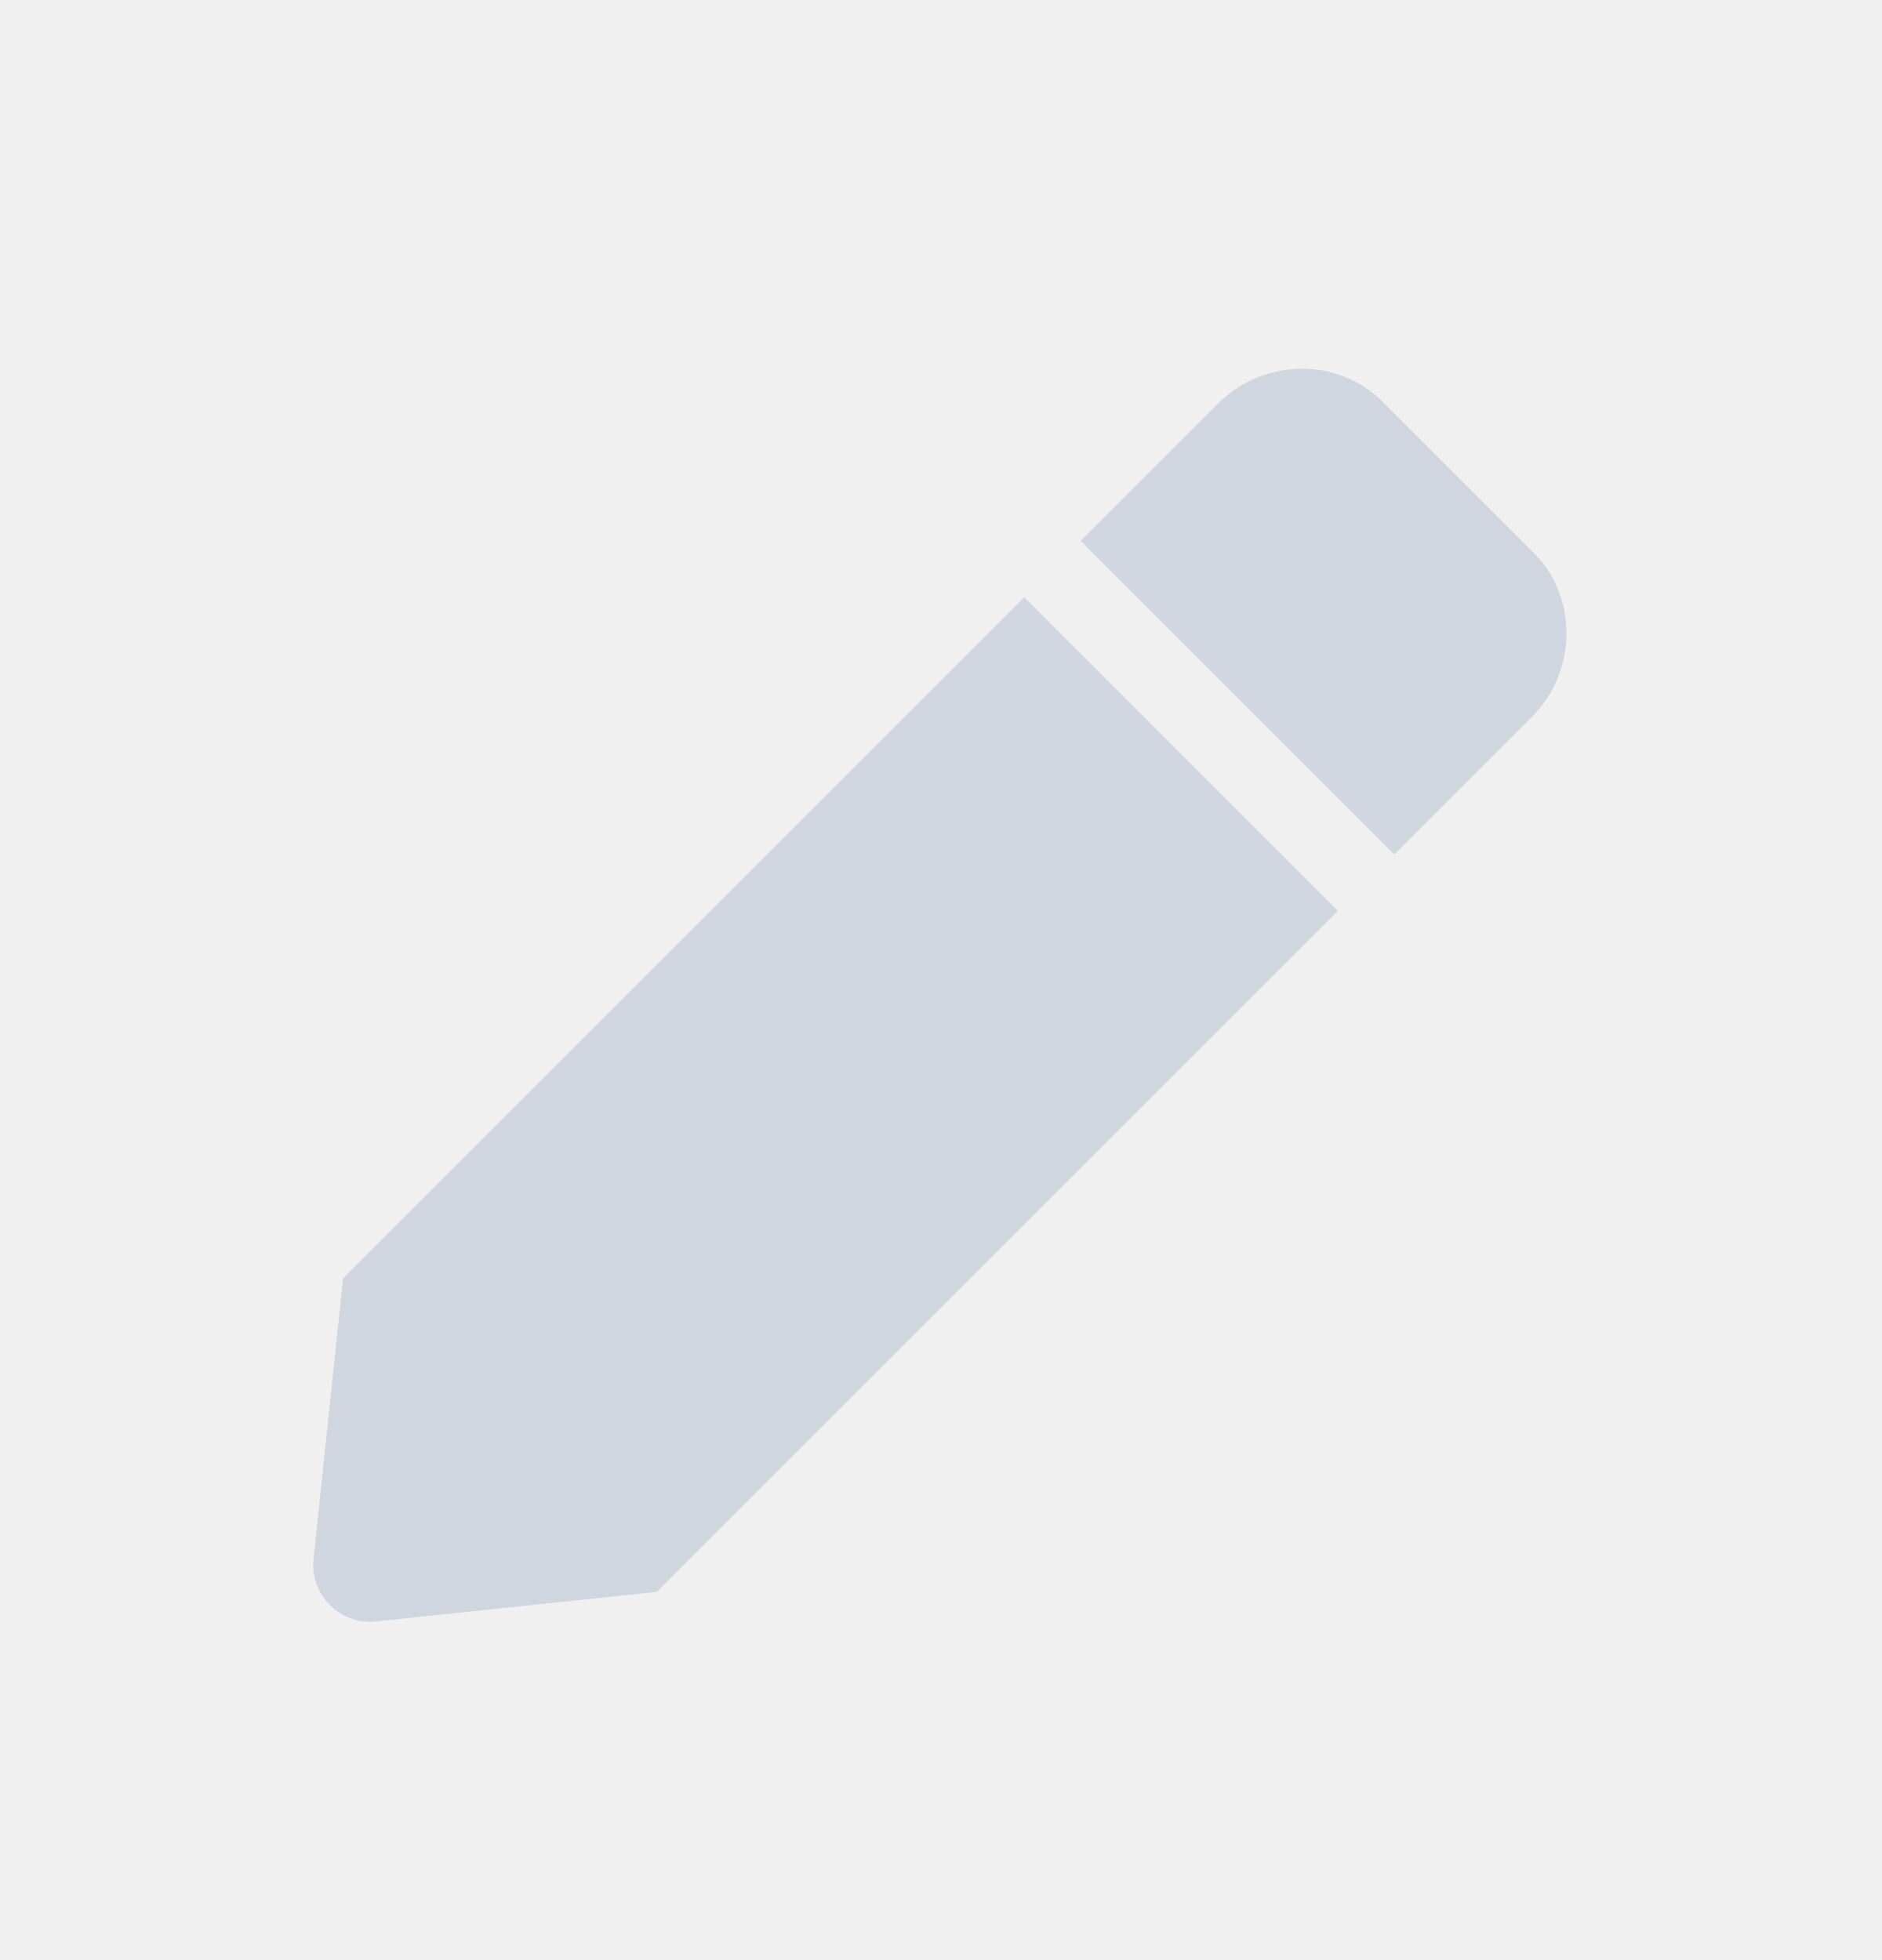
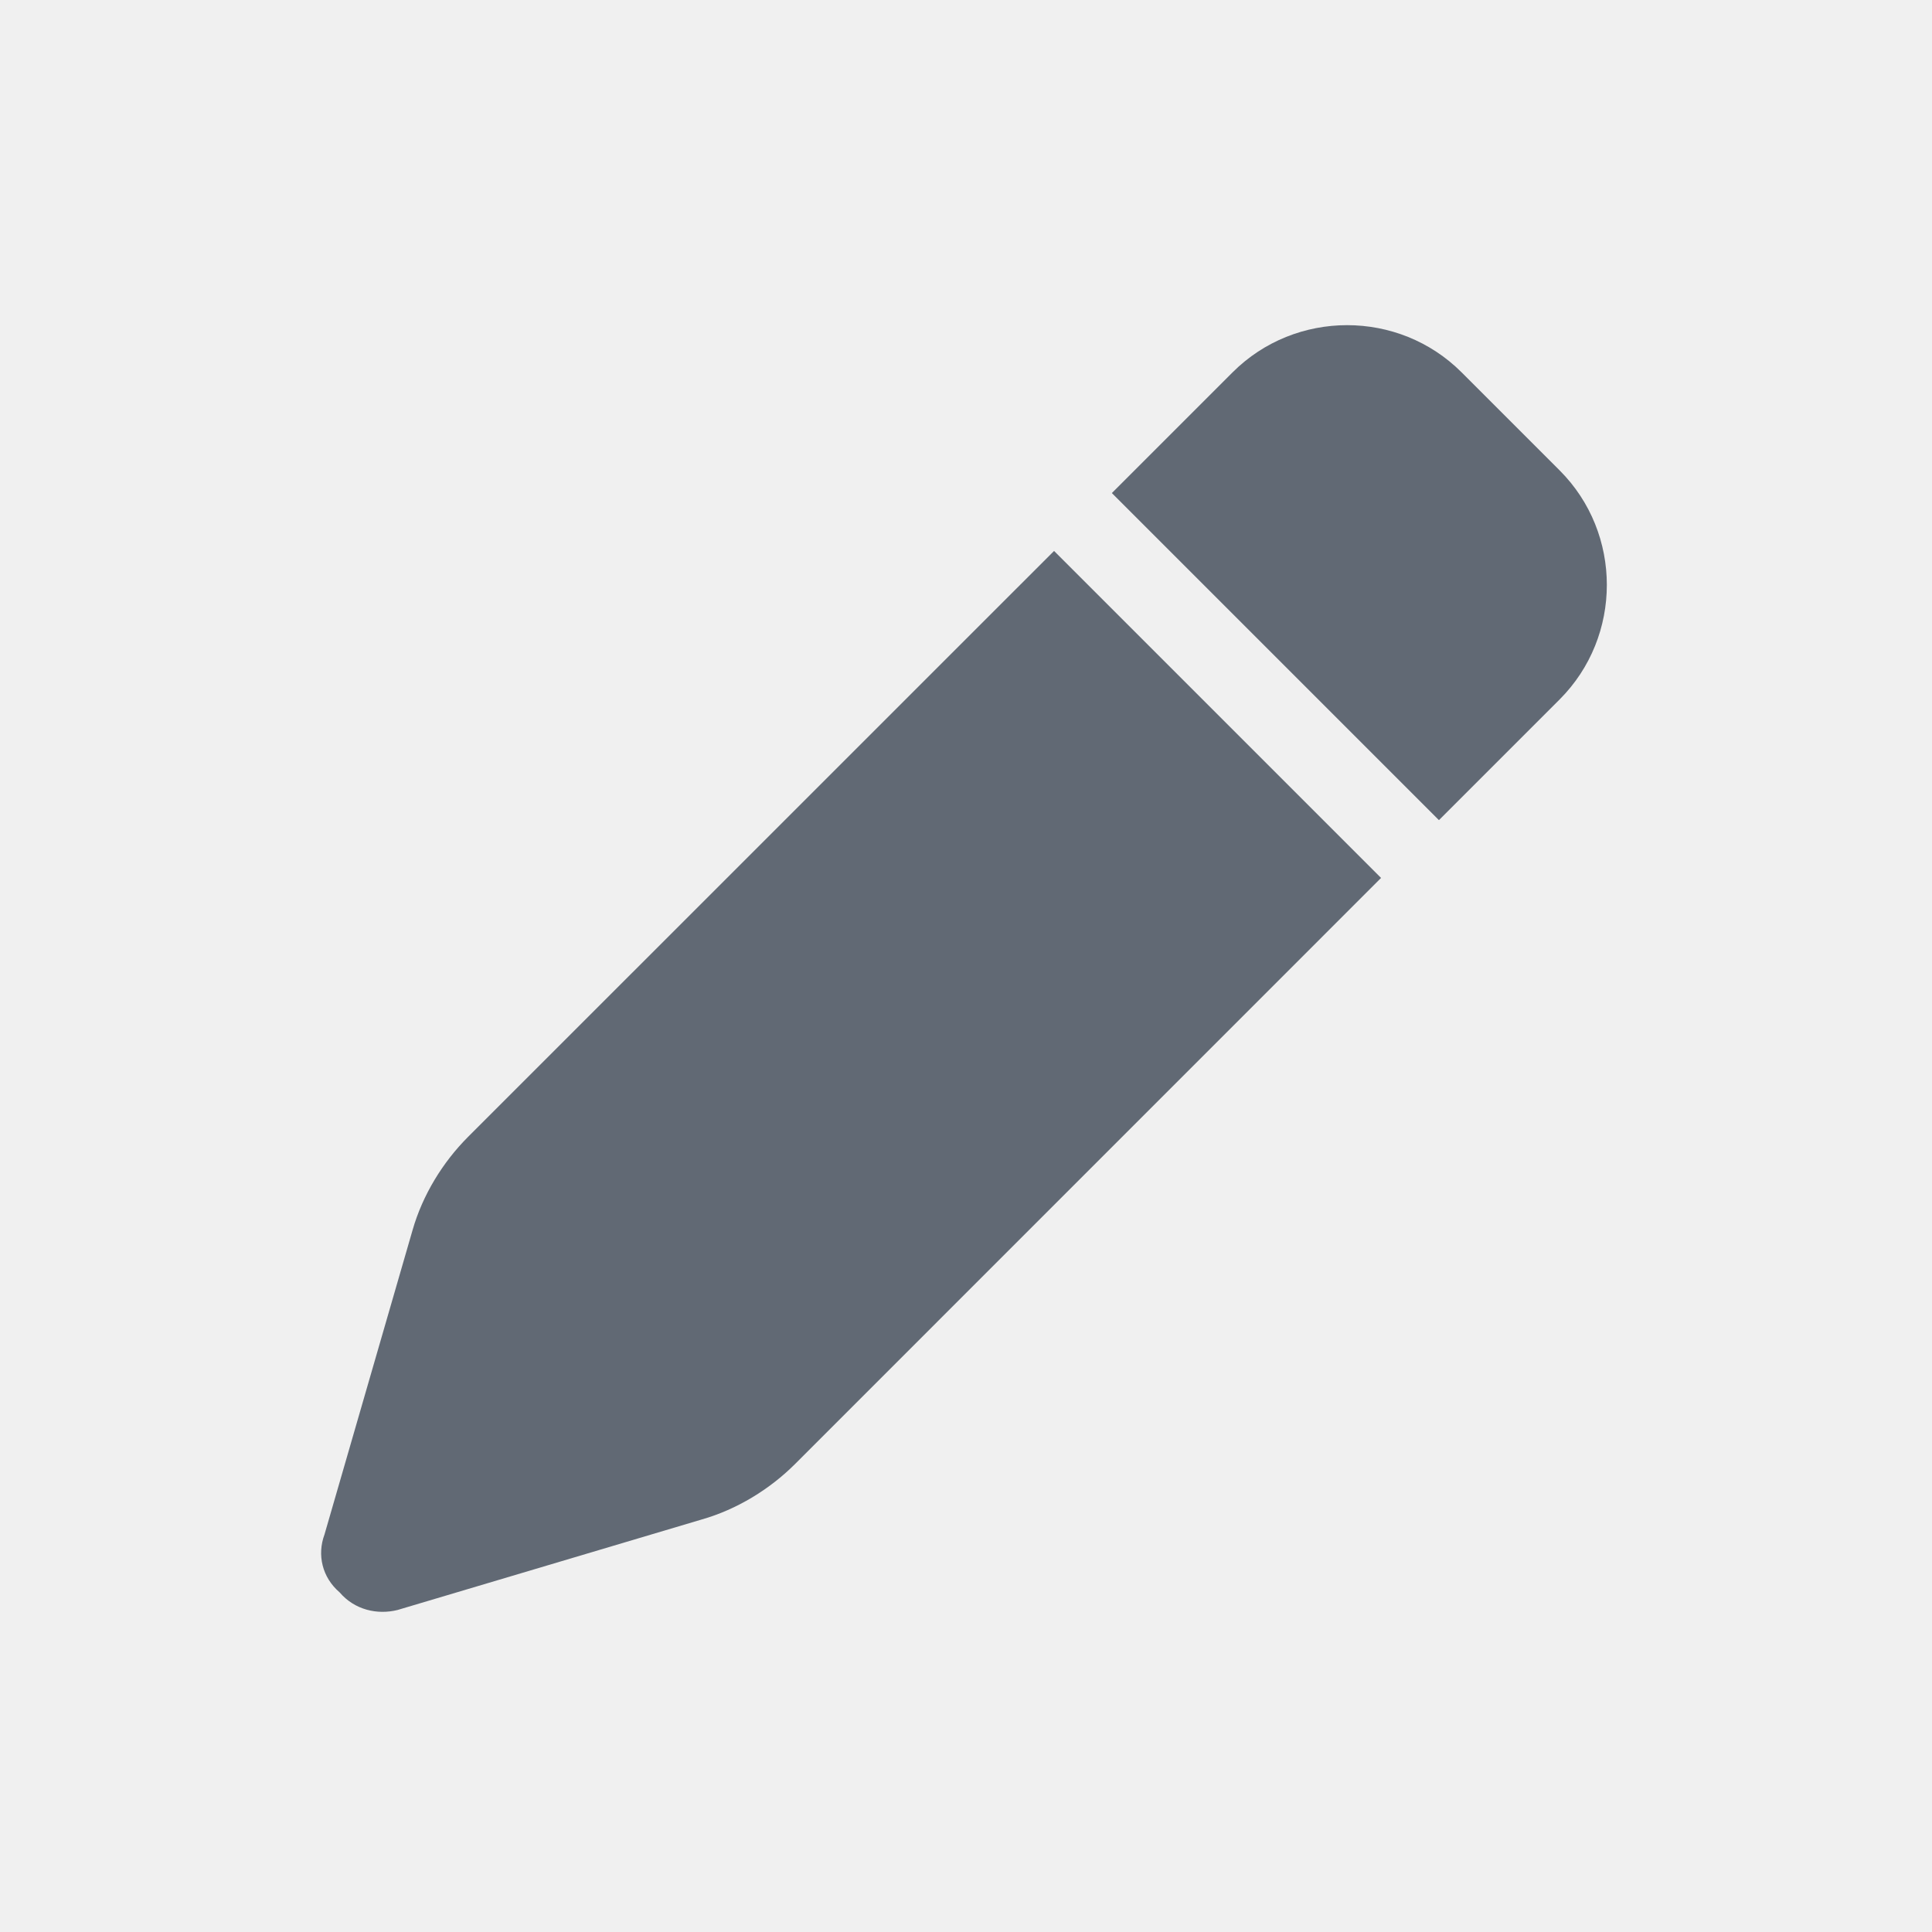
- <svg xmlns="http://www.w3.org/2000/svg" width="24" height="25" viewBox="0 0 24 25" fill="none">
-   <g clip-path="url(#clip0_3021_105606)">
-     <path d="M13.062 7.618L17.062 11.618L8.375 20.305L4.812 20.68C4.344 20.743 3.938 20.336 4 19.868L4.375 16.305L13.062 7.618ZM19.531 7.024C20.125 7.586 20.125 8.555 19.531 9.149L17.781 10.899L13.781 6.899L15.531 5.149C16.125 4.555 17.094 4.555 17.656 5.149L19.531 7.024Z" fill="#CFD6E0" />
+ <svg xmlns="http://www.w3.org/2000/svg" width="24" height="24" viewBox="0 0 24 24" fill="none">
+   <g clip-path="url(#clip0_11478_429)">
+     <path d="M15.312 4.625C16.094 3.844 17.375 3.844 18.156 4.625L19.375 5.844C20.156 6.625 20.156 7.906 19.375 8.688L17.875 10.188L13.812 6.125L15.312 4.625ZM13.094 6.844L17.156 10.906L9.875 18.188C9.562 18.5 9.156 18.75 8.719 18.875L4.938 20C4.688 20.062 4.406 20 4.219 19.781C4 19.594 3.938 19.312 4.031 19.062L5.125 15.281C5.25 14.844 5.5 14.438 5.812 14.125L13.094 6.844Z" fill="#616974" />
  </g>
  <defs>
-     <clipPath id="clip0_3021_105606">
-       <rect width="24" height="24" fill="white" transform="translate(0 0.680176)" />
+     <clipPath id="clip0_11478_429">
+       <rect width="24" height="24" fill="white" />
    </clipPath>
  </defs>
</svg>
